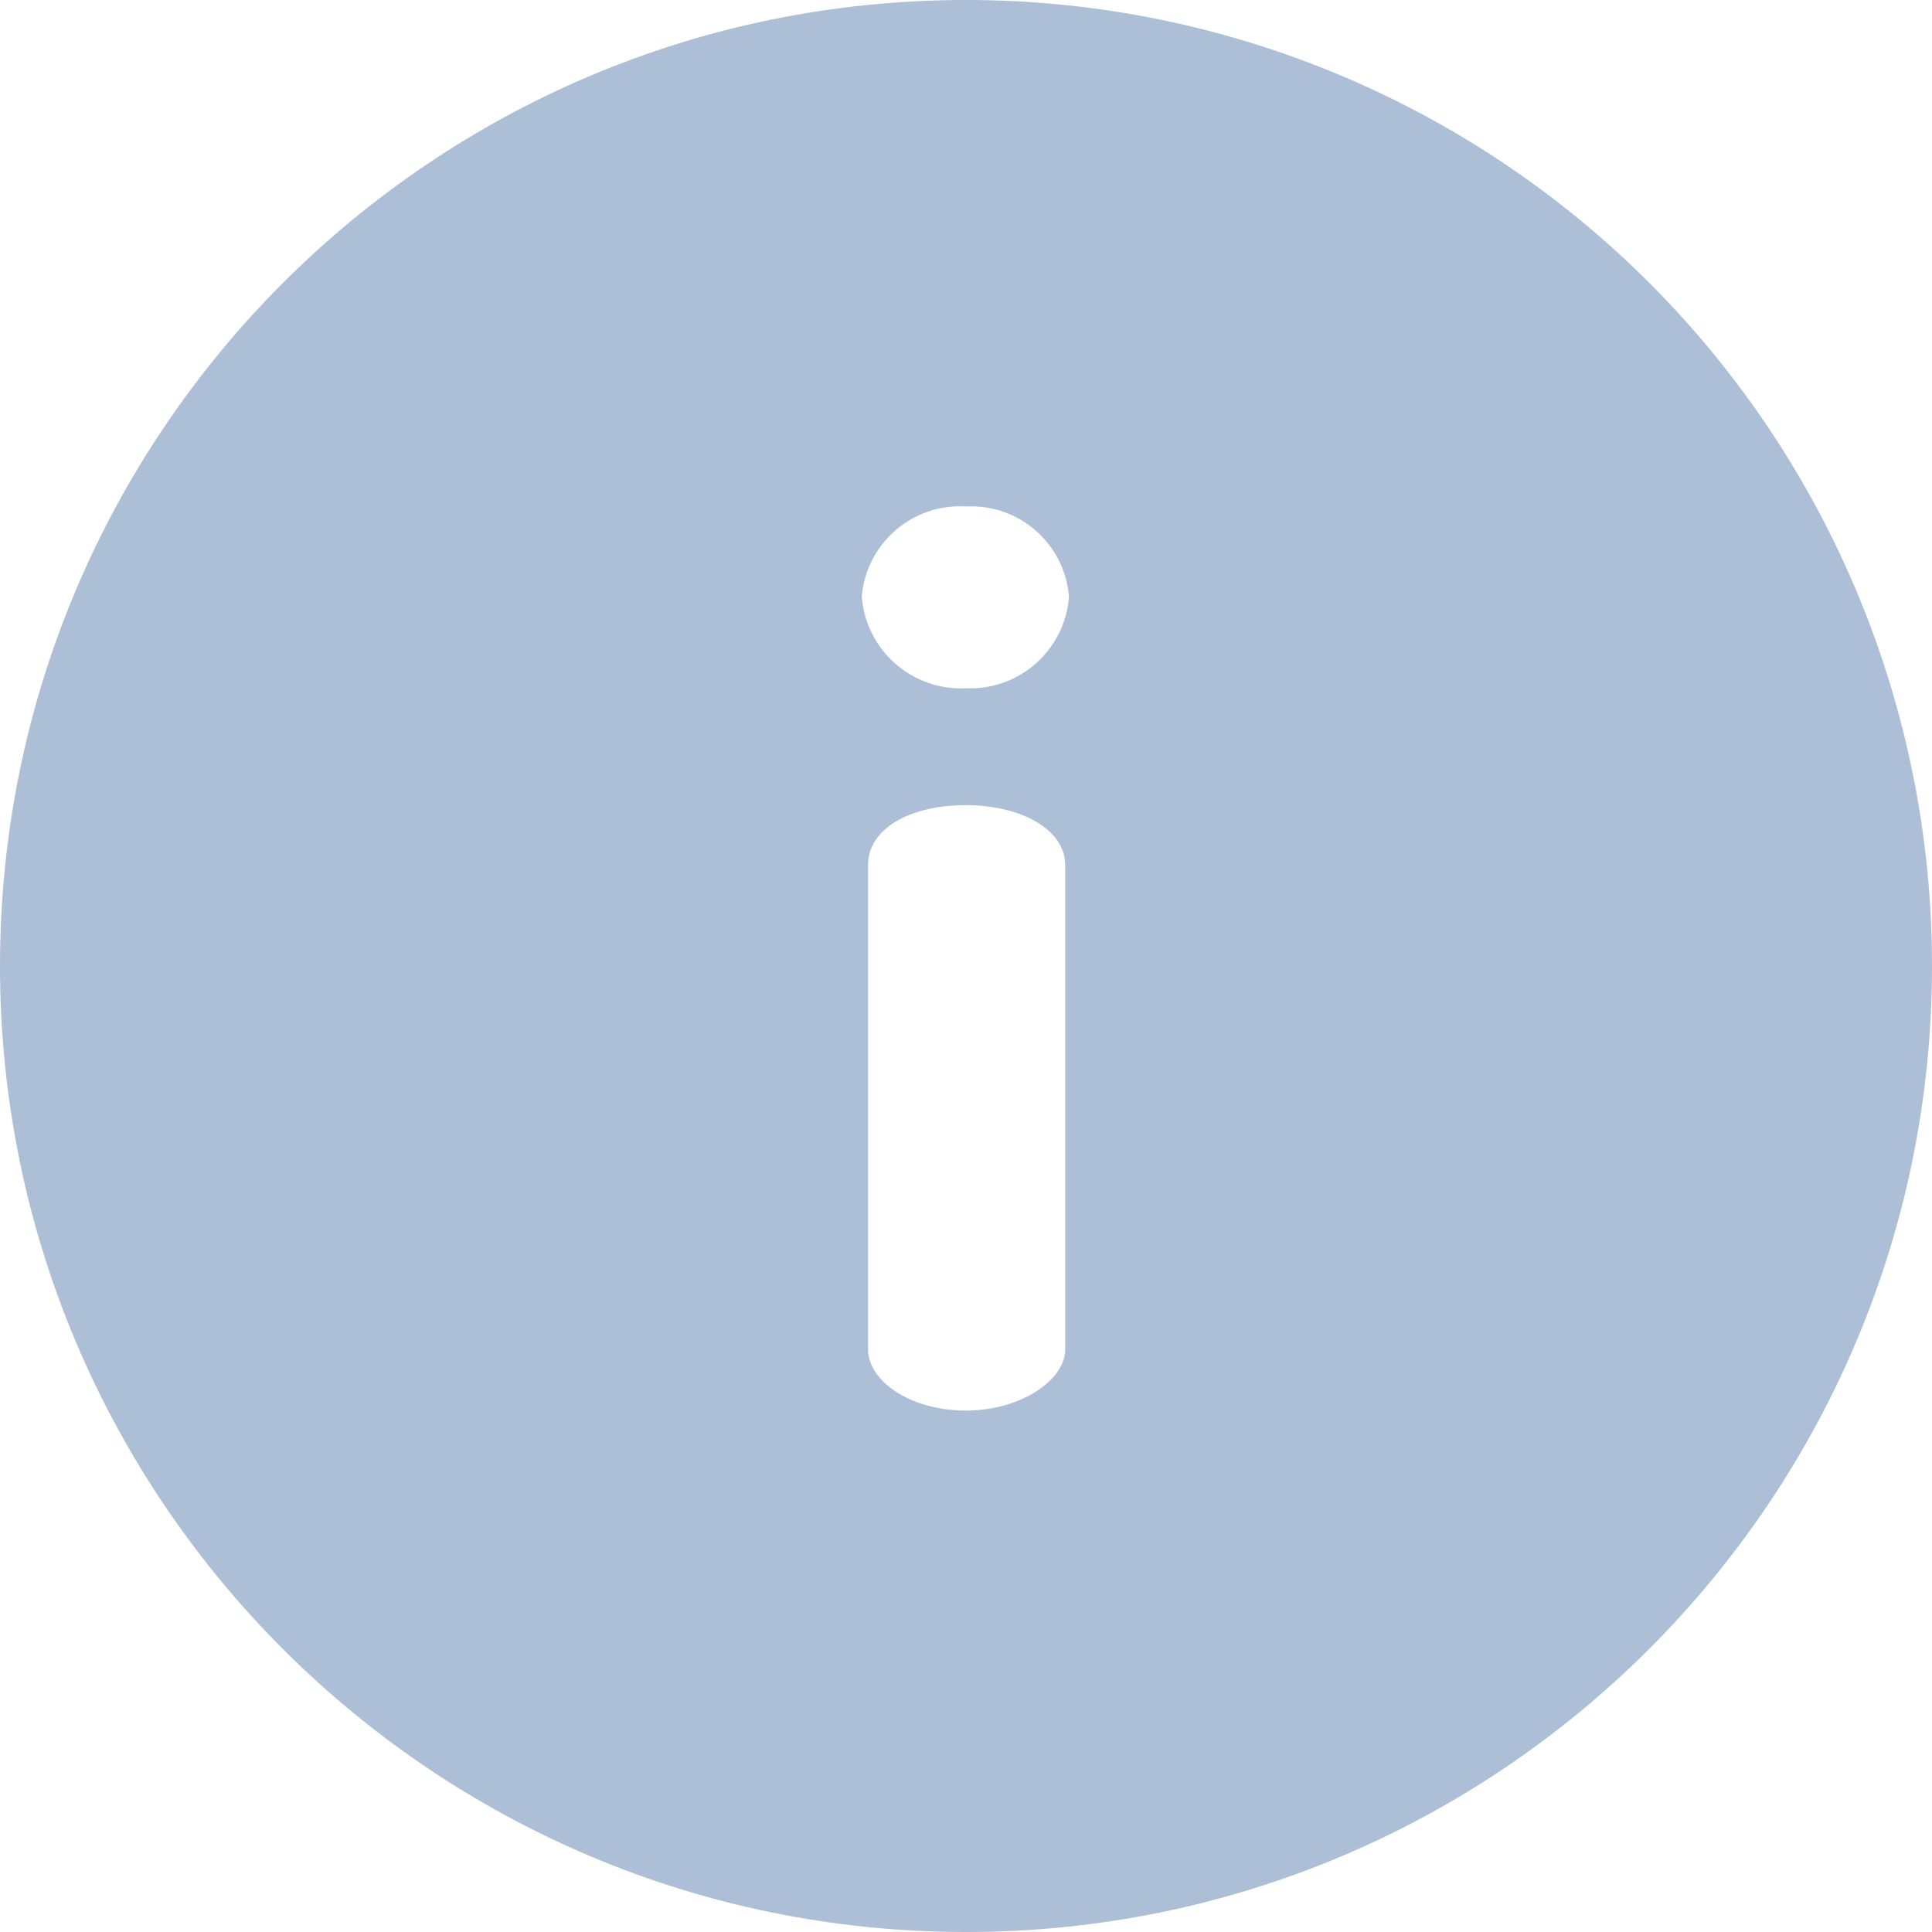
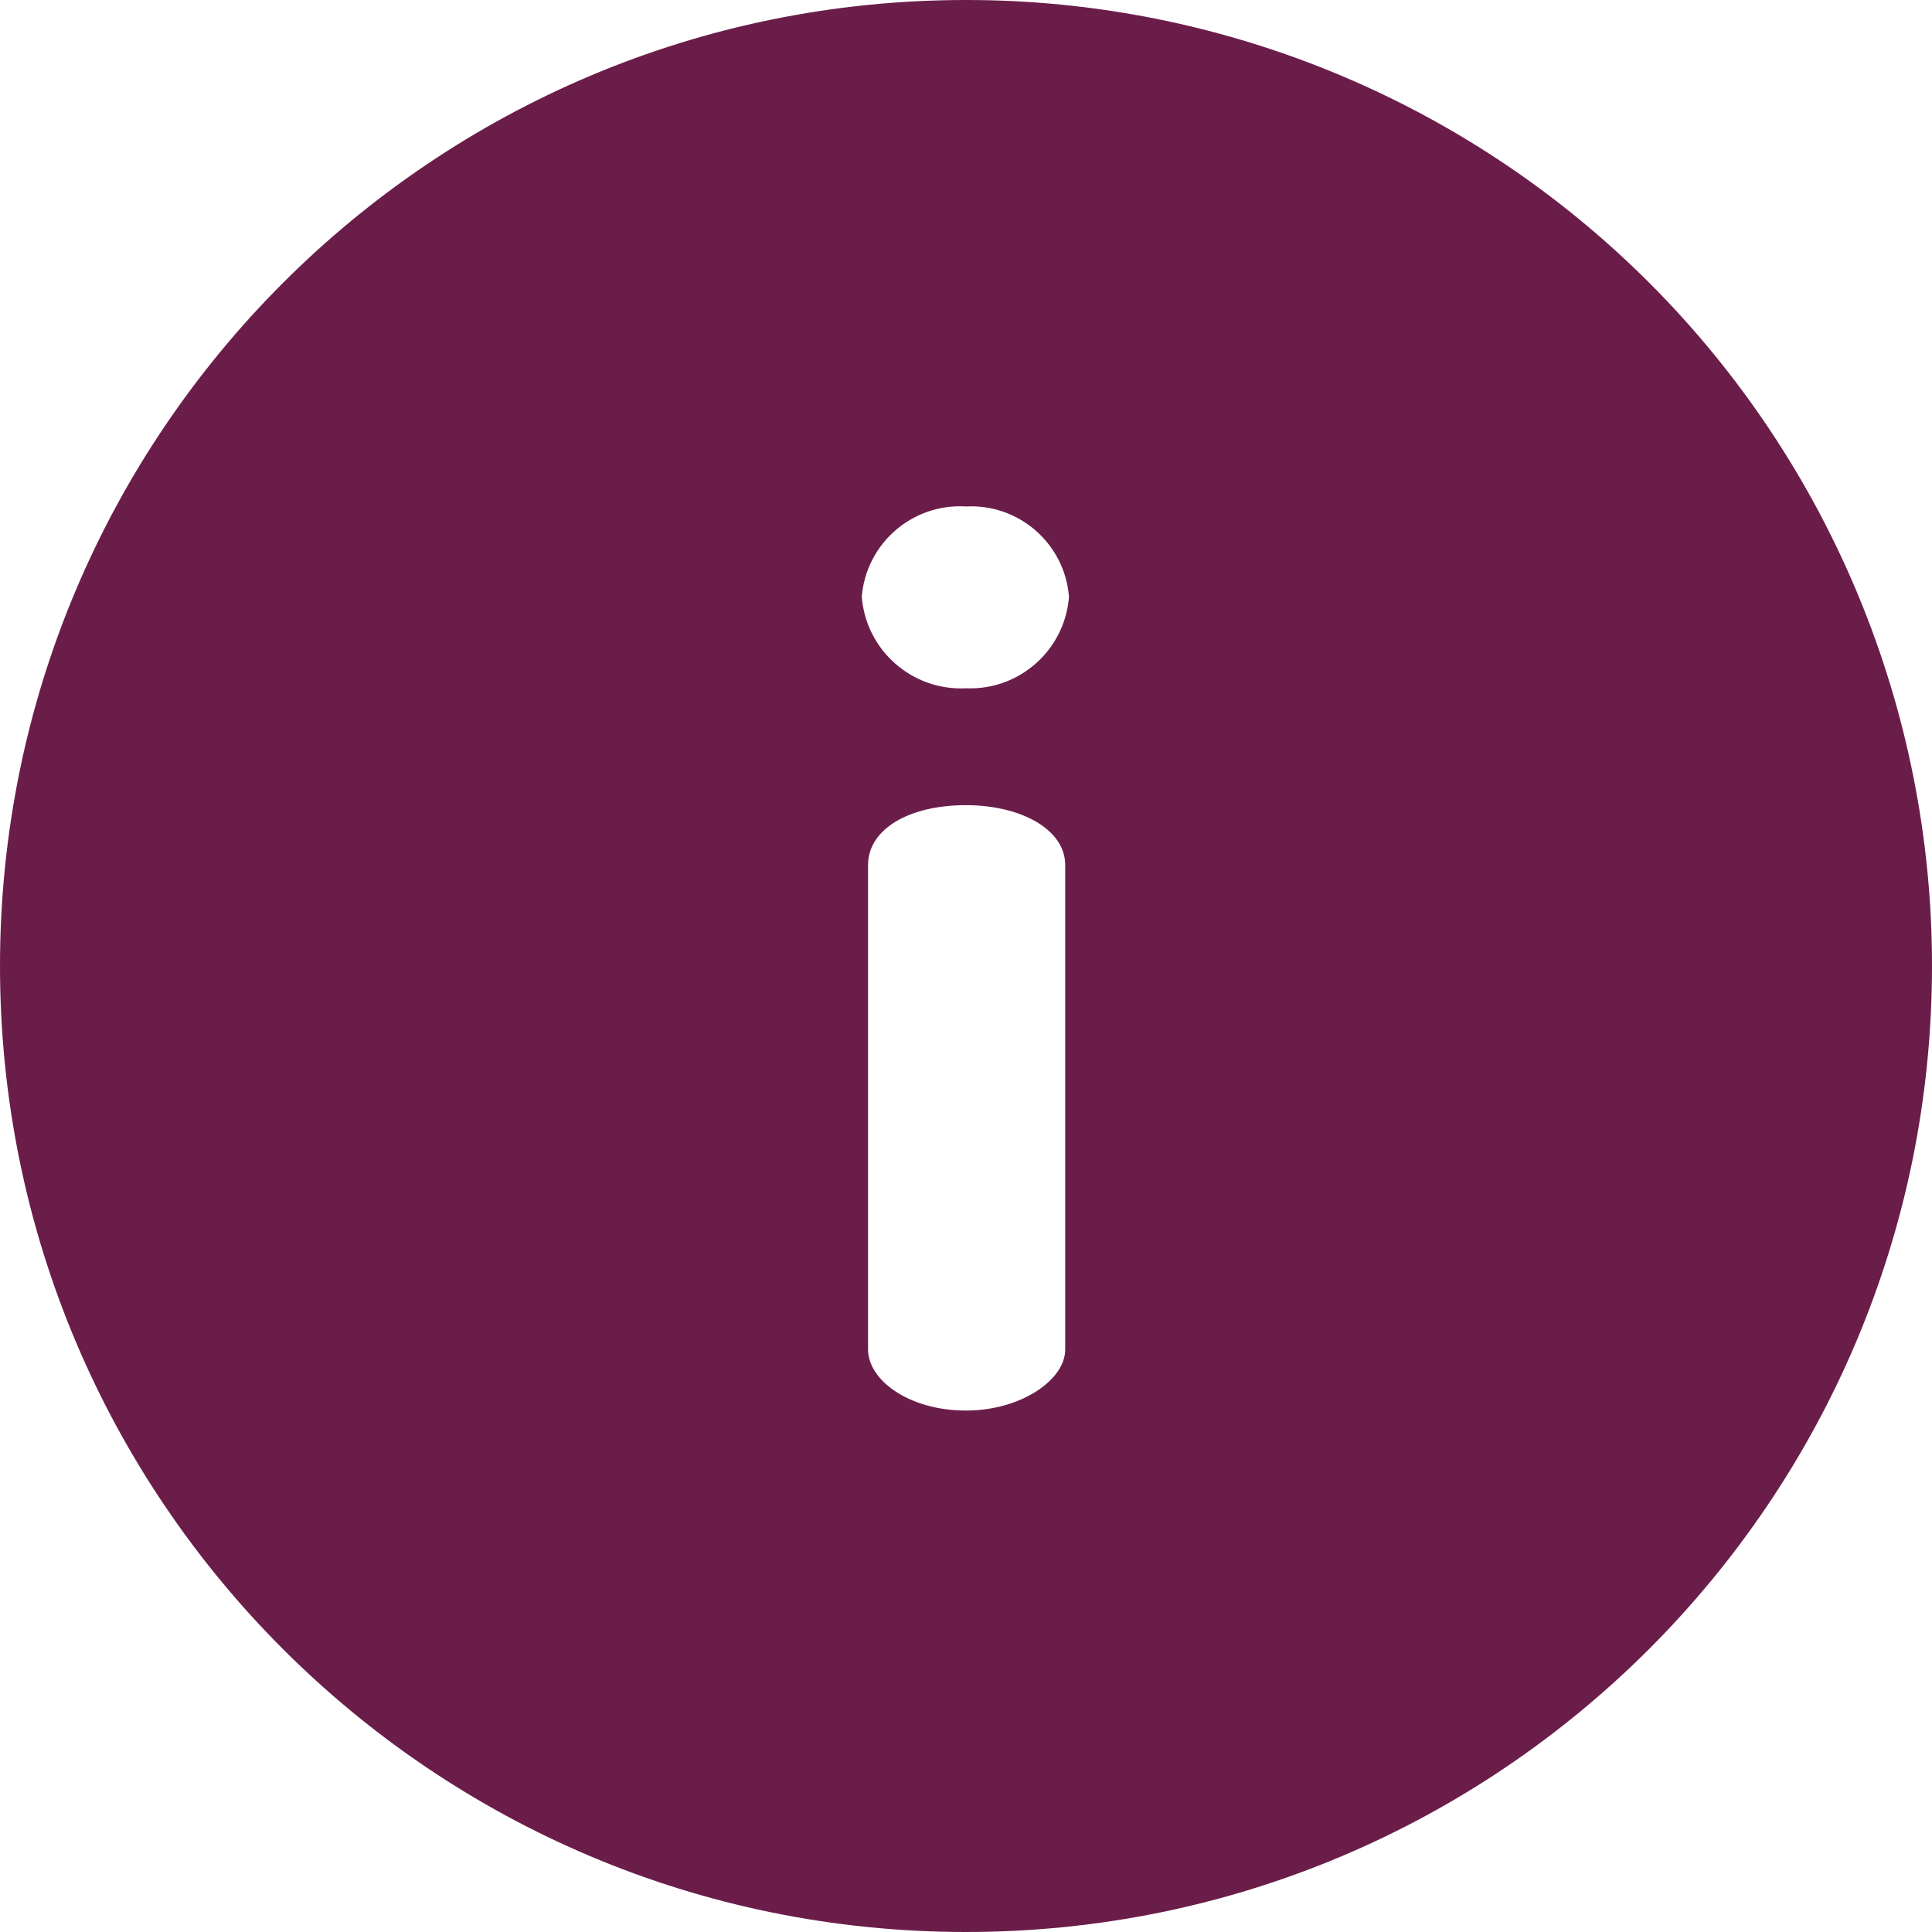
<svg xmlns="http://www.w3.org/2000/svg" id="ic_step_progress" width="20" height="20" viewBox="0 0 20 20">
-   <path id="Path_154" data-name="Path 154" d="M10,0A10,10,0,1,0,20,10,9.994,9.994,0,0,0,10,0Zm1.027,13.97c0,.316-.461.632-1.027.632-.592,0-1.014-.316-1.014-.632V8.954c0-.369.421-.619,1.014-.619.566,0,1.027.25,1.027.619V13.97ZM10,7.125a1.03,1.03,0,0,1-1.079-.948A1.02,1.02,0,0,1,10,5.243a1.016,1.016,0,0,1,1.066.935A1.026,1.026,0,0,1,10,7.125Z" fill="#acbfd6" />
+   <path id="Path_154" data-name="Path 154" d="M10,0A10,10,0,1,0,20,10,9.994,9.994,0,0,0,10,0Zm1.027,13.97c0,.316-.461.632-1.027.632-.592,0-1.014-.316-1.014-.632V8.954c0-.369.421-.619,1.014-.619.566,0,1.027.25,1.027.619V13.97ZM10,7.125a1.03,1.03,0,0,1-1.079-.948A1.02,1.02,0,0,1,10,5.243a1.016,1.016,0,0,1,1.066.935A1.026,1.026,0,0,1,10,7.125Z" fill="#6b1d4a" />
</svg>
